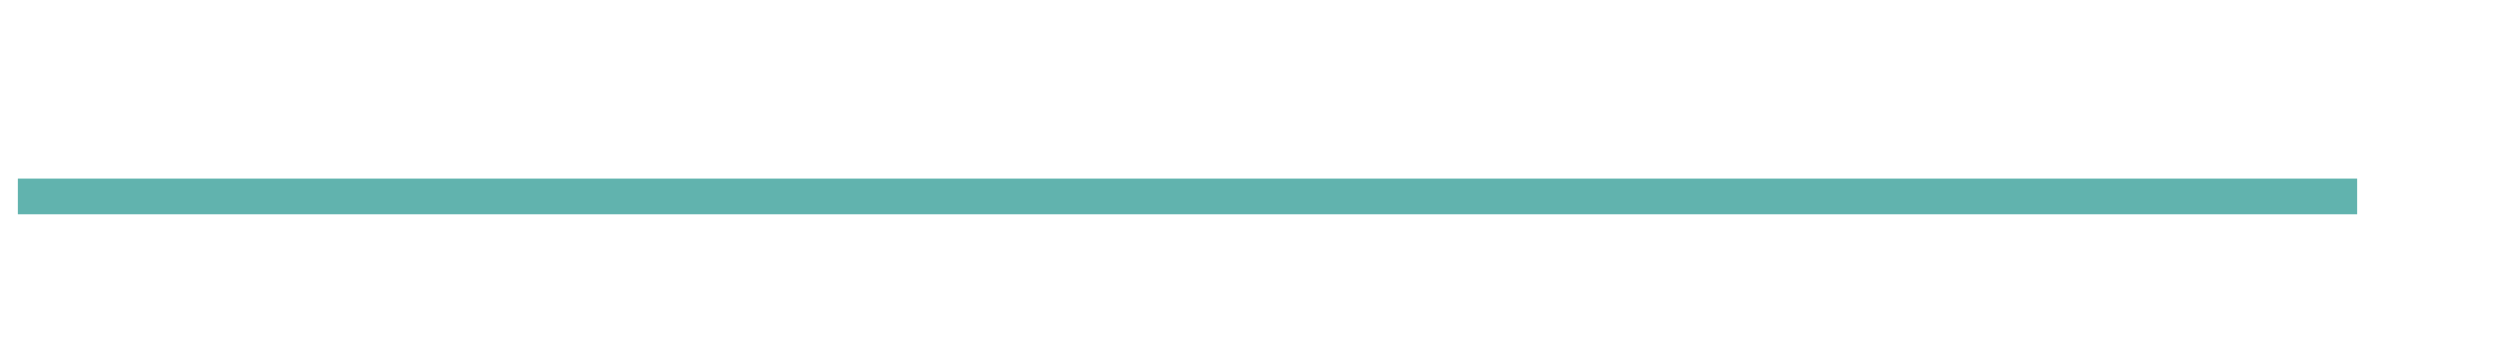
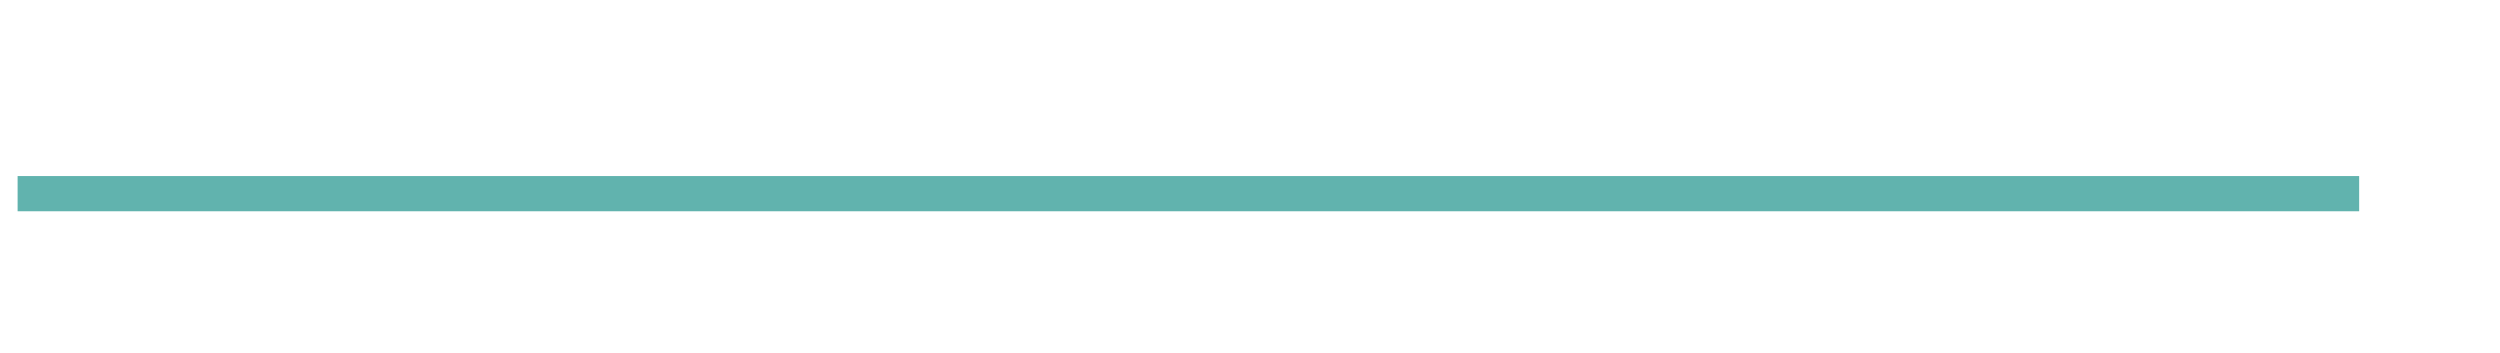
- <svg xmlns="http://www.w3.org/2000/svg" version="1.1" width="70px" height="10px" preserveAspectRatio="xMinYMid meet" viewBox="1654 516  70 8">
-   <path d="M 1720 520.5  L 1654.5 520.5  " stroke-width="1" stroke="#61b3ae" fill="none" />
+ <svg xmlns="http://www.w3.org/2000/svg" version="1.1" width="71px" height="10px" preserveAspectRatio="xMinYMid meet" viewBox="1653 694  71 8">
+   <path d="M 1720 698.5  L 1653.5 698.5  " stroke-width="1" stroke="#61b3ae" fill="none" />
</svg>
